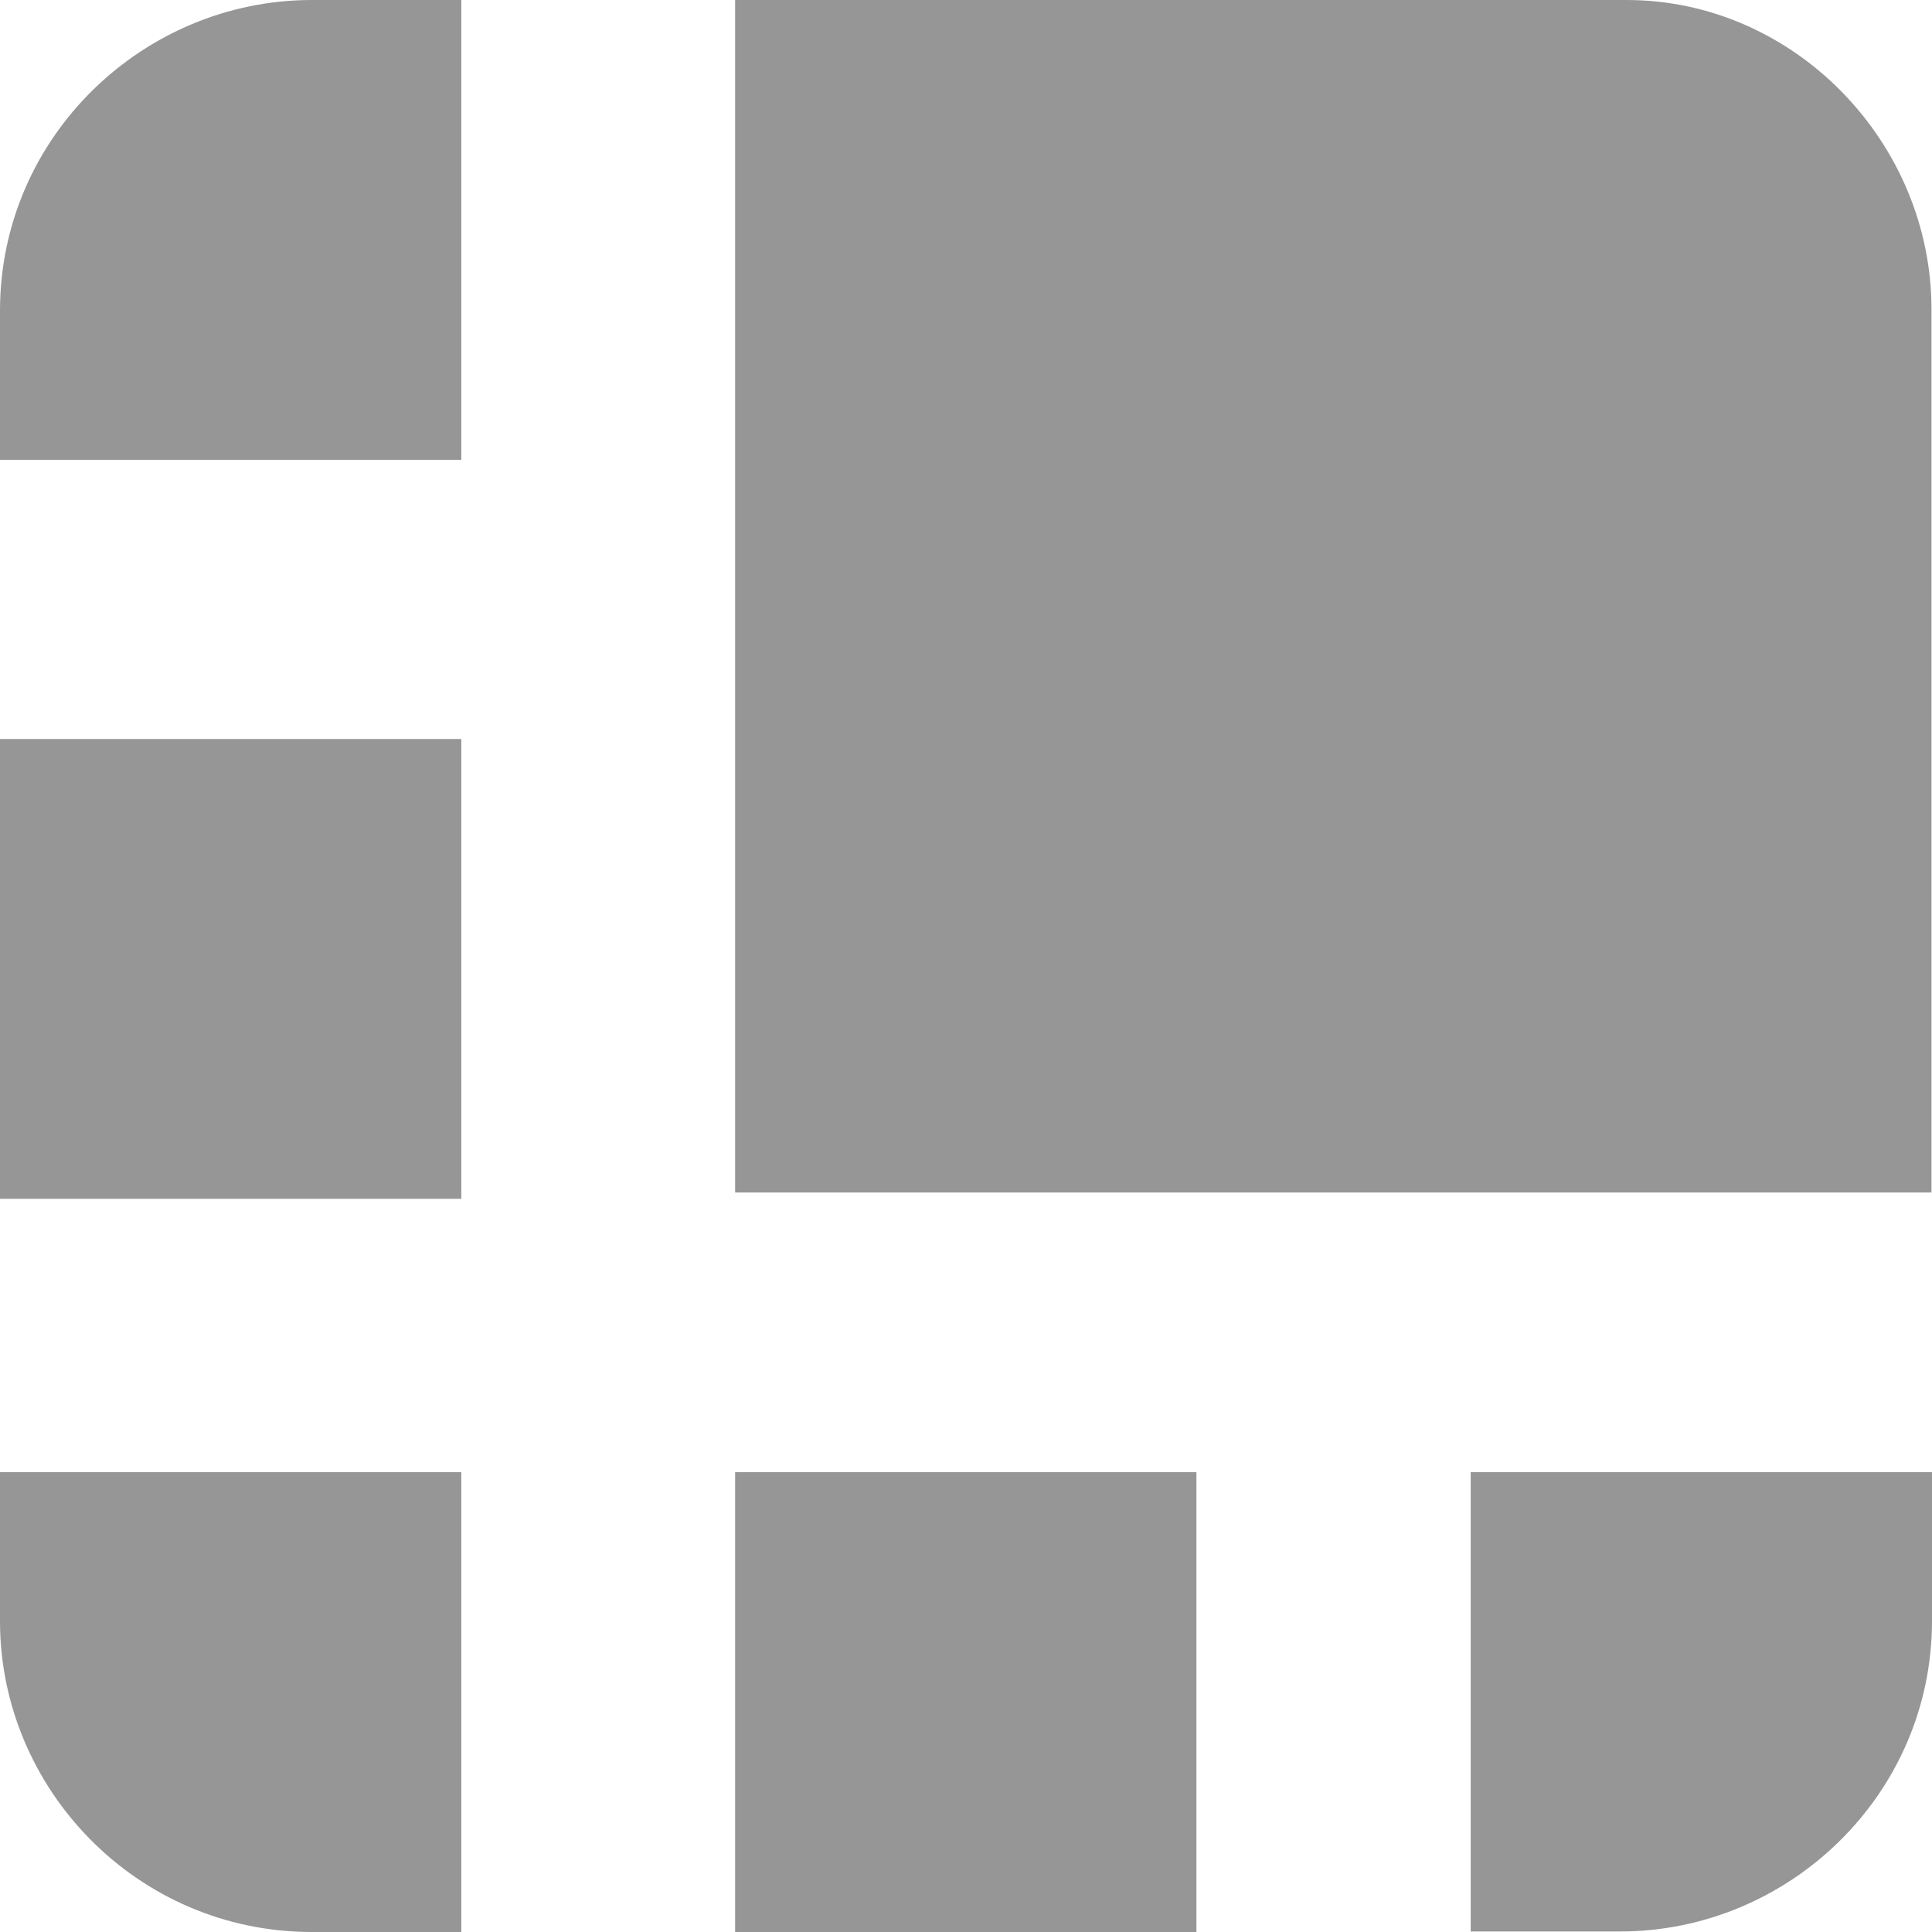
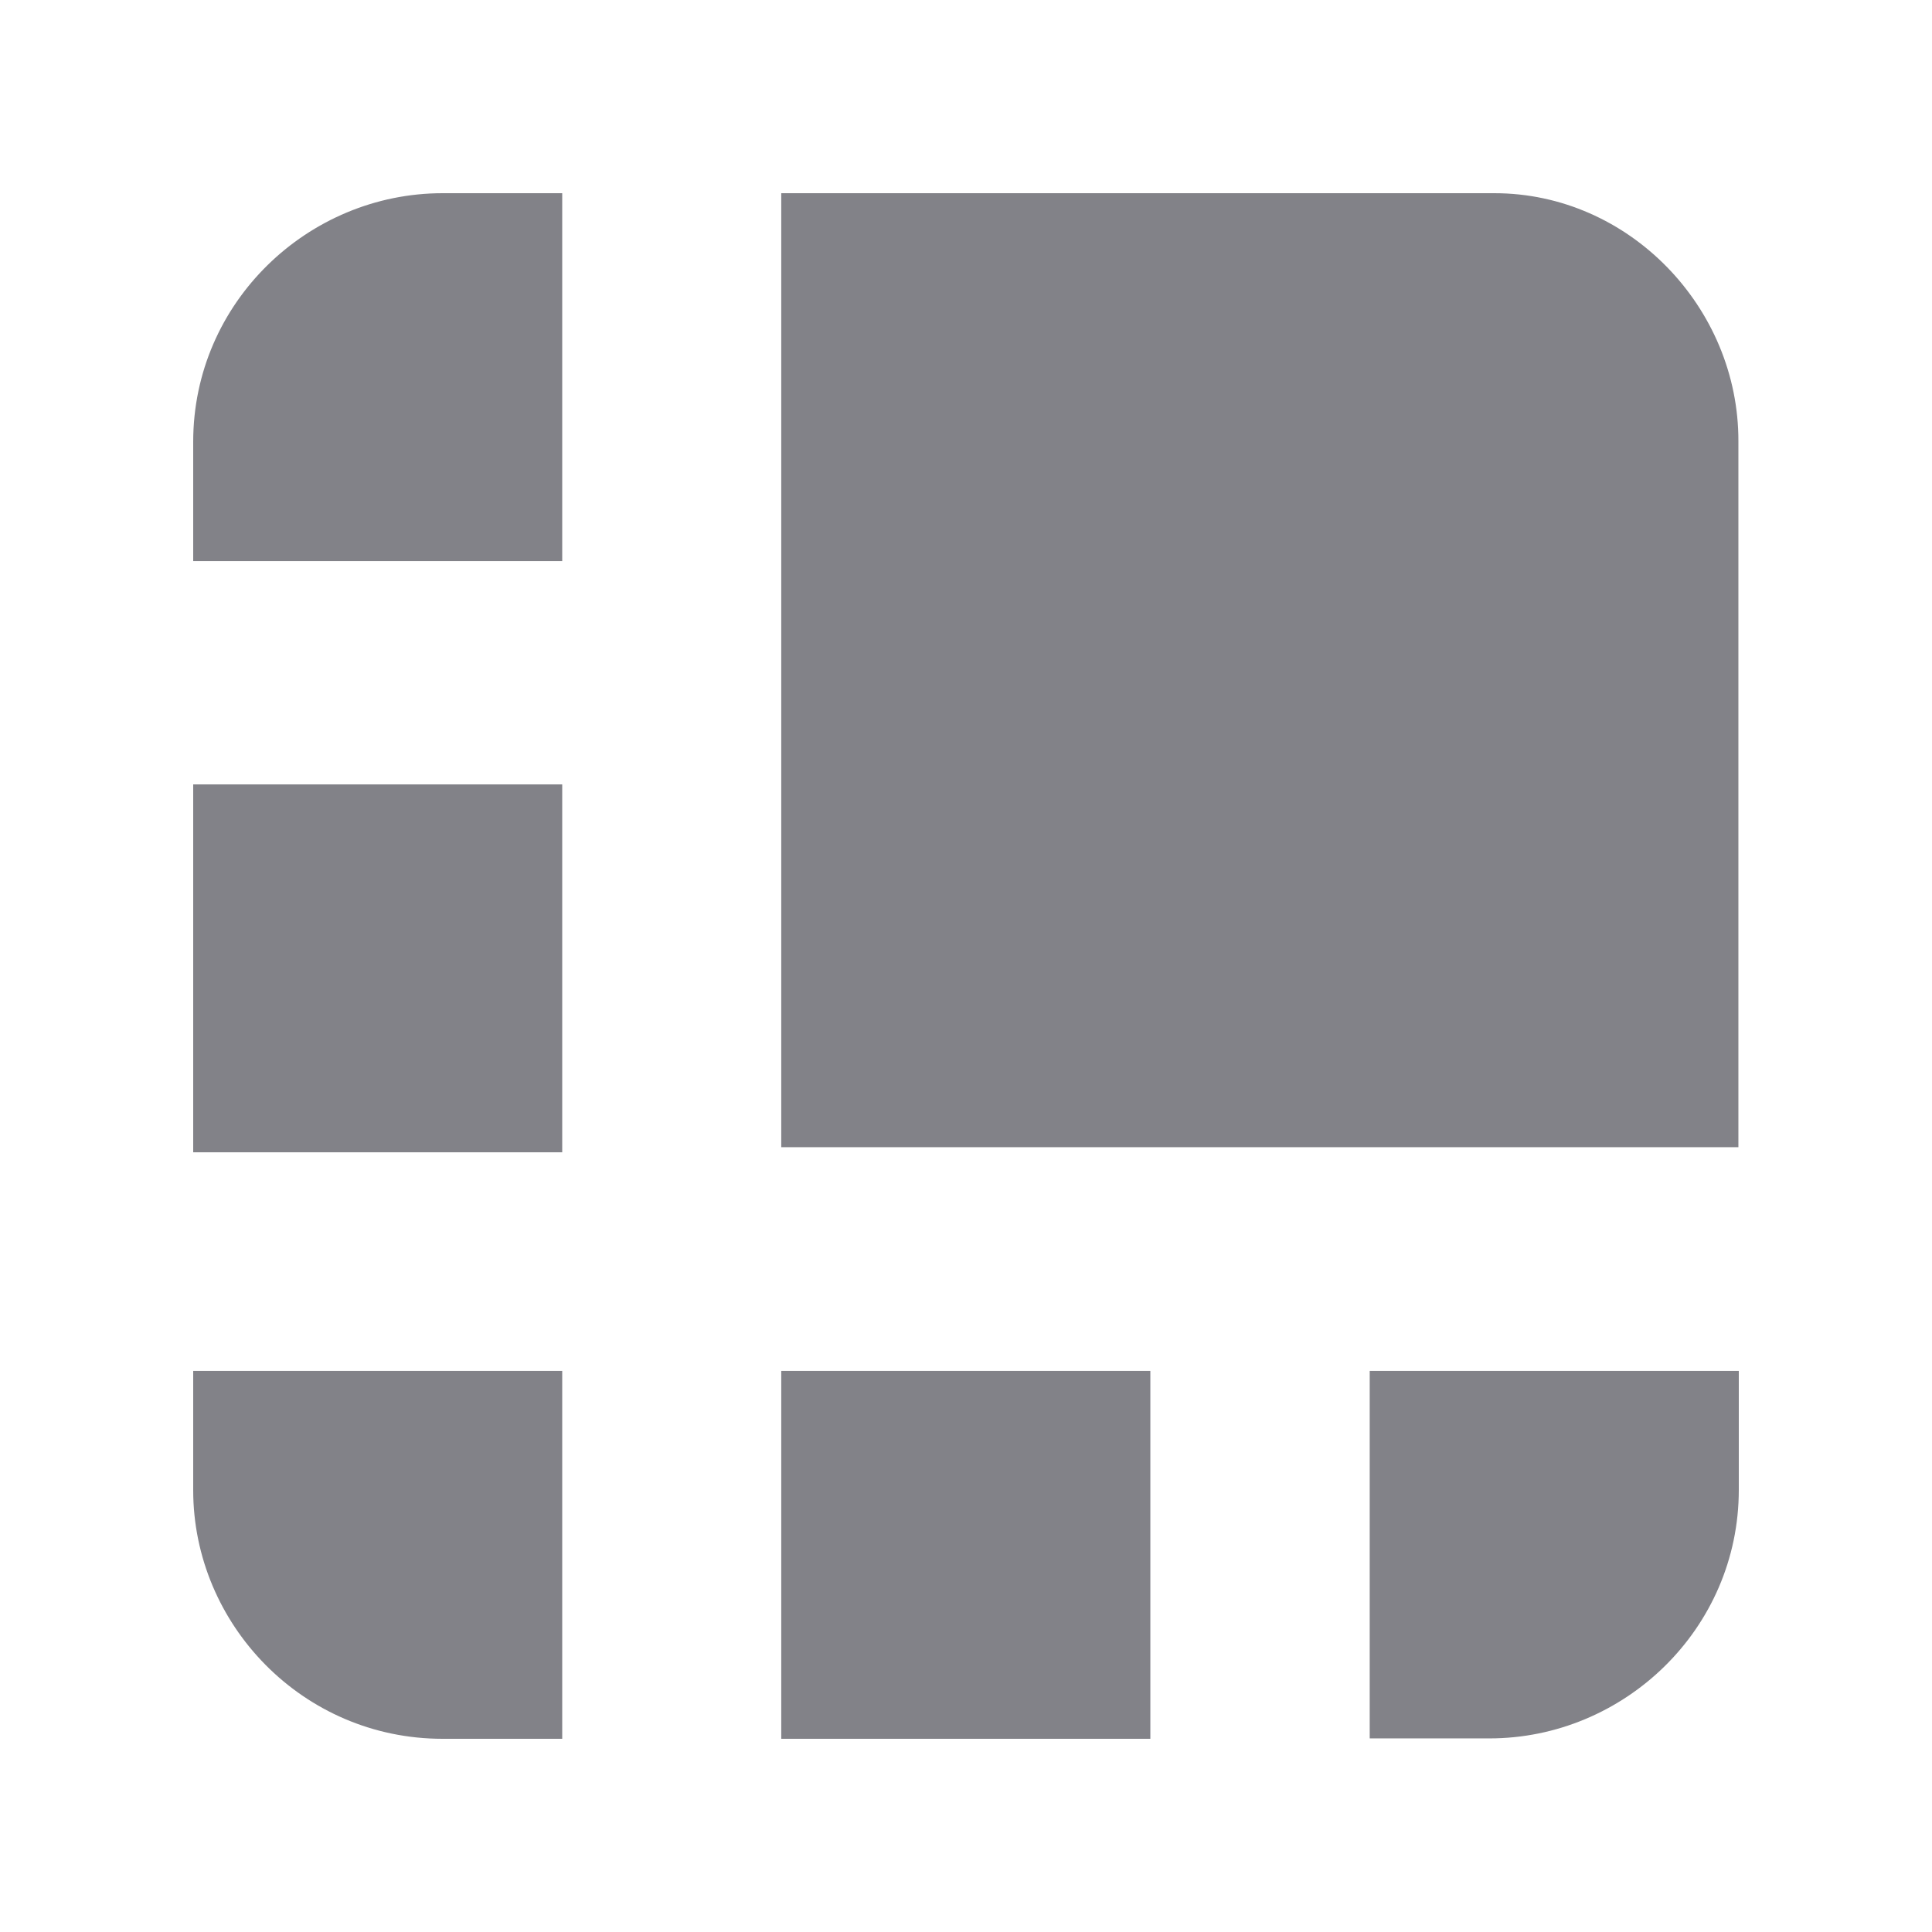
- <svg xmlns="http://www.w3.org/2000/svg" width="100%" height="100%" viewBox="0 0 26 26">
-   <g id="Symbols" fill="none" fill-rule="evenodd">
-     <g id="Icons/Clients/Full/Ledger" transform="translate(-26 -8)" fill="#969697">
-       <path class="provider-icon" d="M47.89,8 C50.151,8 52,9.921 51.993,12.175 L51.993,24.048 L35.893,24.048 L35.893,8 L47.89,8 Z M32.208,8 L32.208,14.188 L26,14.188 L26,12.182 C26,9.836 27.934,8 30.196,8 L32.208,8 Z M26,17.945 L32.208,17.945 L32.208,24.133 L26,24.133 L26,17.945 Z M45.792,33.993 L45.792,27.812 L52,27.812 L52,29.812 C52,32.157 50.066,33.993 47.804,33.993 L45.792,33.993 Z M35.893,27.812 L42.101,27.812 L42.101,34 L35.893,34 L35.893,27.812 Z M26,27.812 L32.208,27.812 L32.208,34 L30.196,34 C27.842,34 26,32.072 26,29.818 L26,27.812 Z" id="Combined-Shape" />
-     </g>
-   </g>
+ <svg xmlns="http://www.w3.org/2000/svg" width="100%" height="100%" viewBox="0 0 24 24" fill="none">
+   <path fill-rule="evenodd" clip-rule="evenodd" d="M18.564 2.4C20.235 2.4 21.6 3.819 21.595 5.483L21.595 14.251H9.705V2.4H18.564ZM6.984 2.4V6.97H2.4V5.488C2.4 3.756 3.828 2.4 5.498 2.4H6.984ZM2.4 9.744H6.984V14.314H2.4V9.744ZM17.015 21.595V17.03H21.6V18.507C21.6 20.239 20.172 21.595 18.502 21.595H17.015ZM9.705 17.03H14.29V21.6H9.705V17.03ZM2.4 17.03H6.984V21.6H5.498C3.76 21.6 2.4 20.177 2.4 18.512V17.03Z" fill="#828288" />
</svg>
